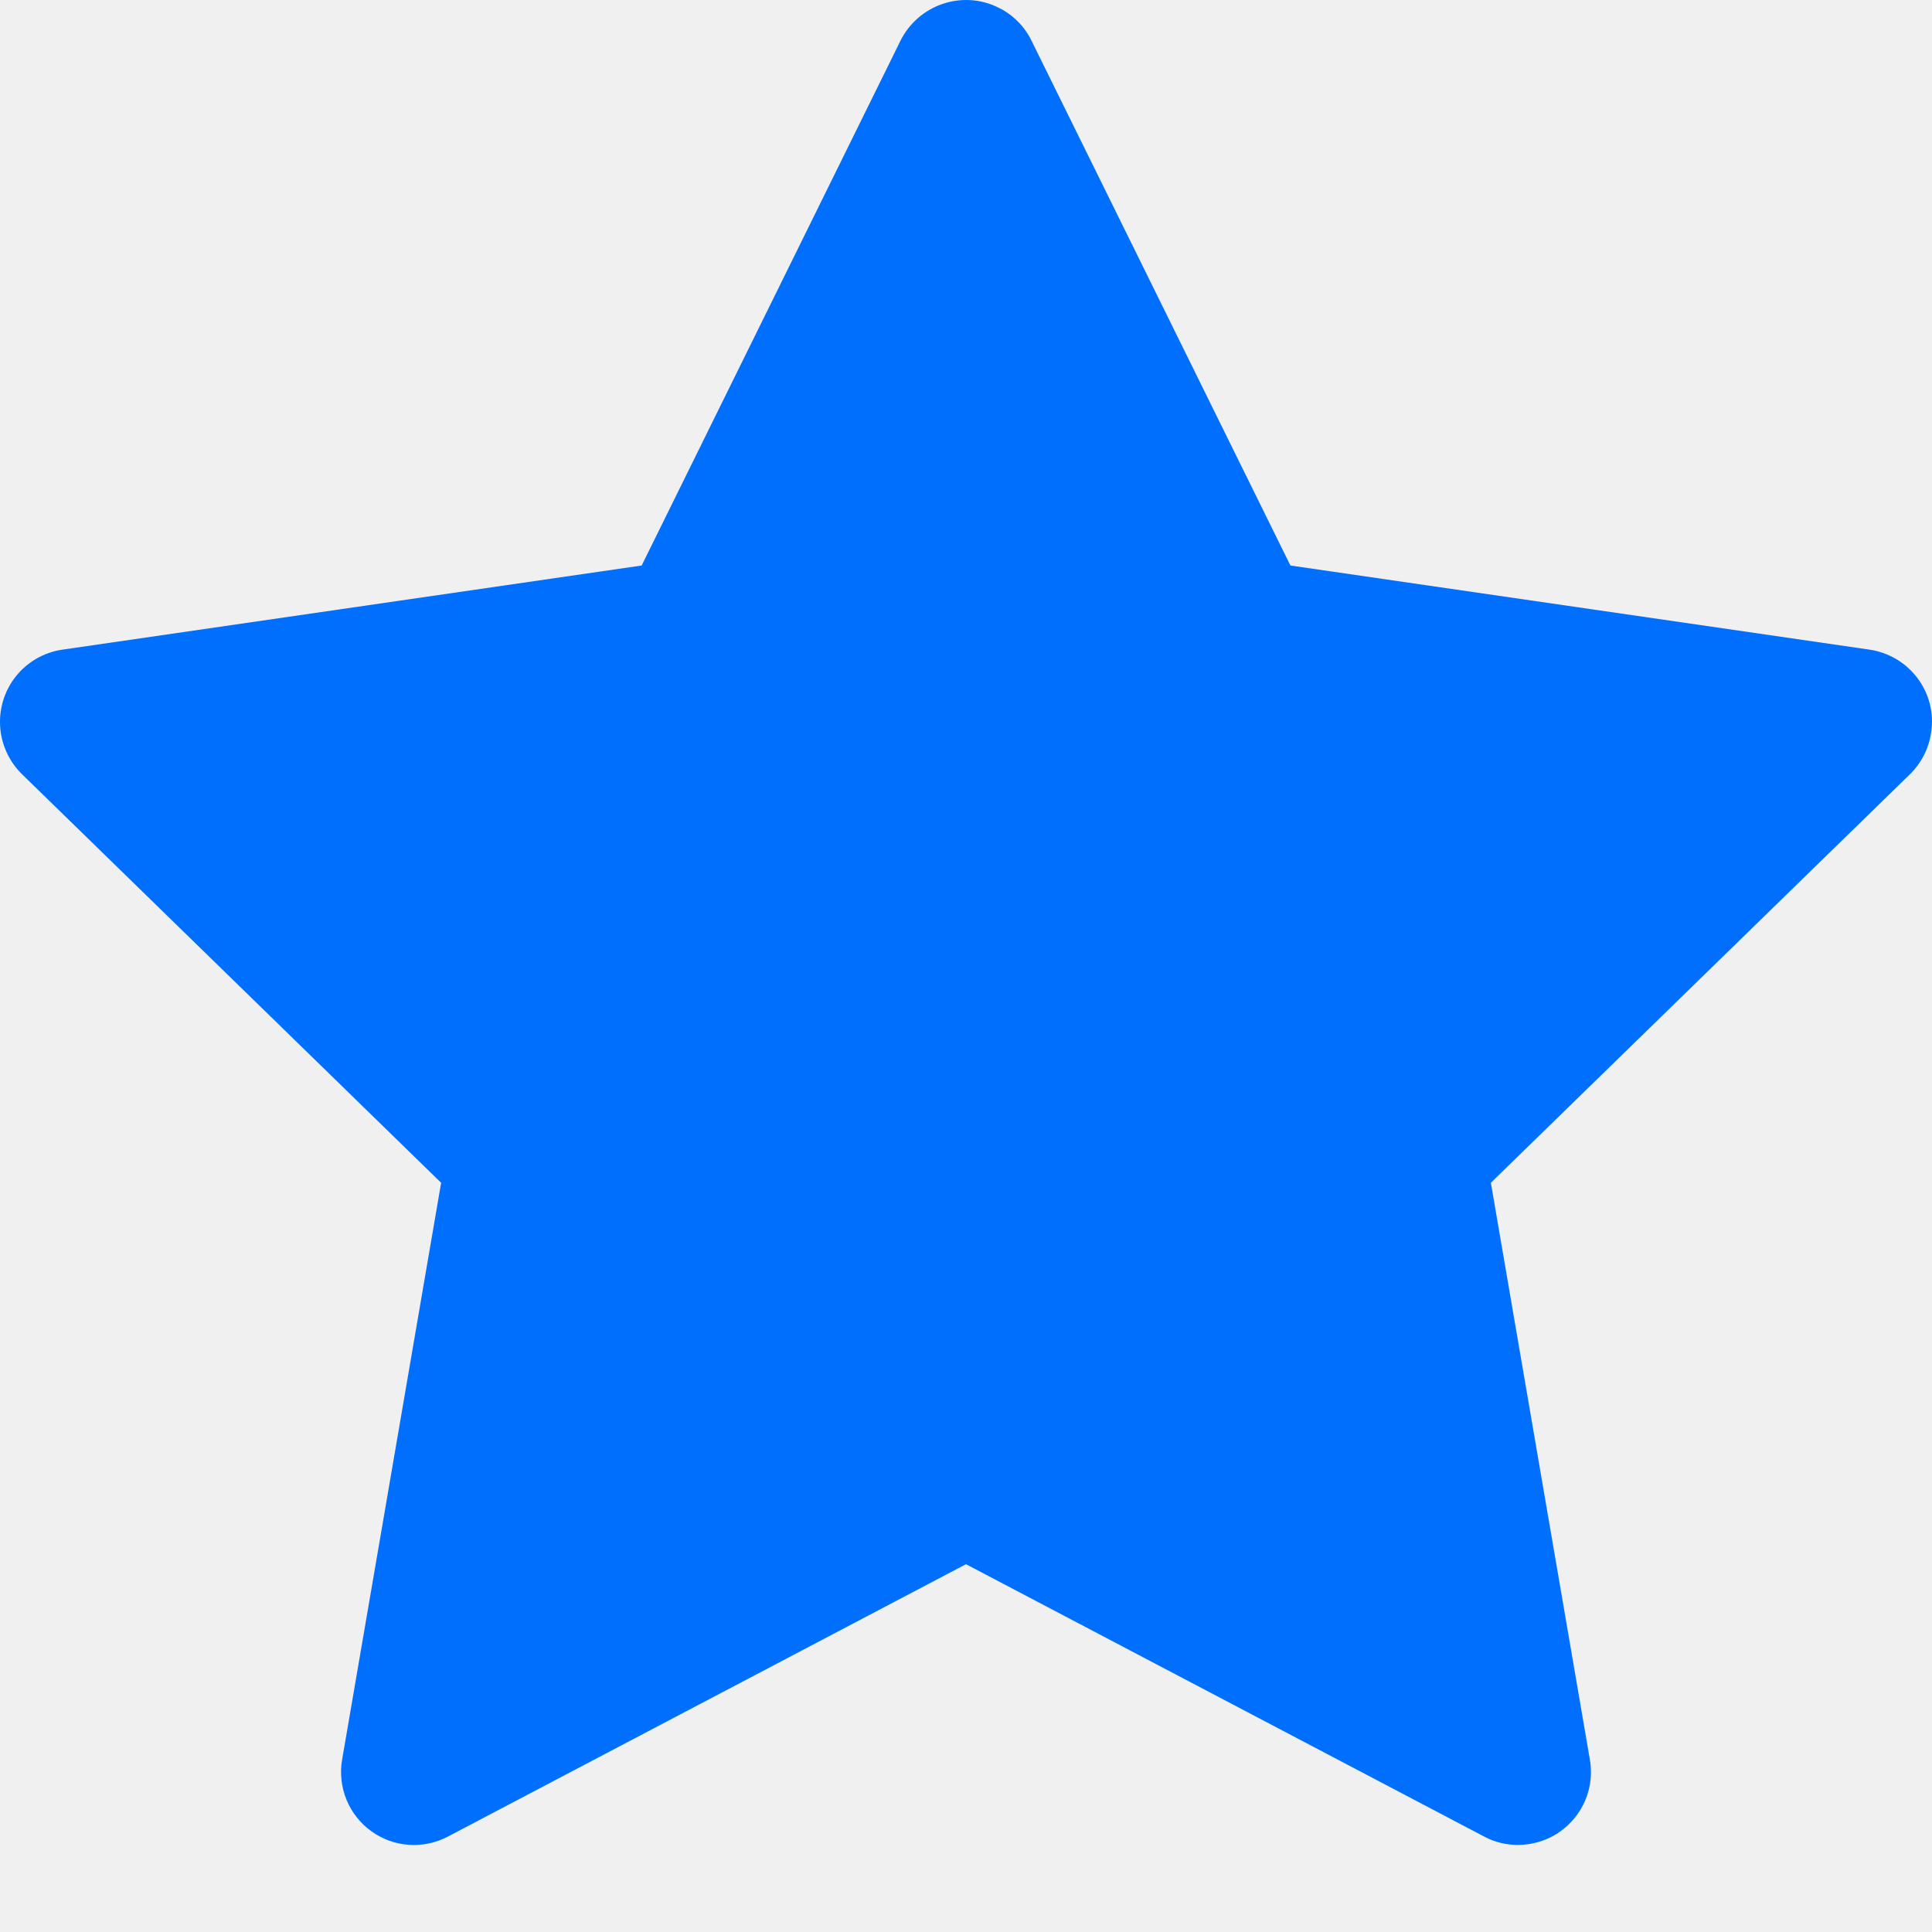
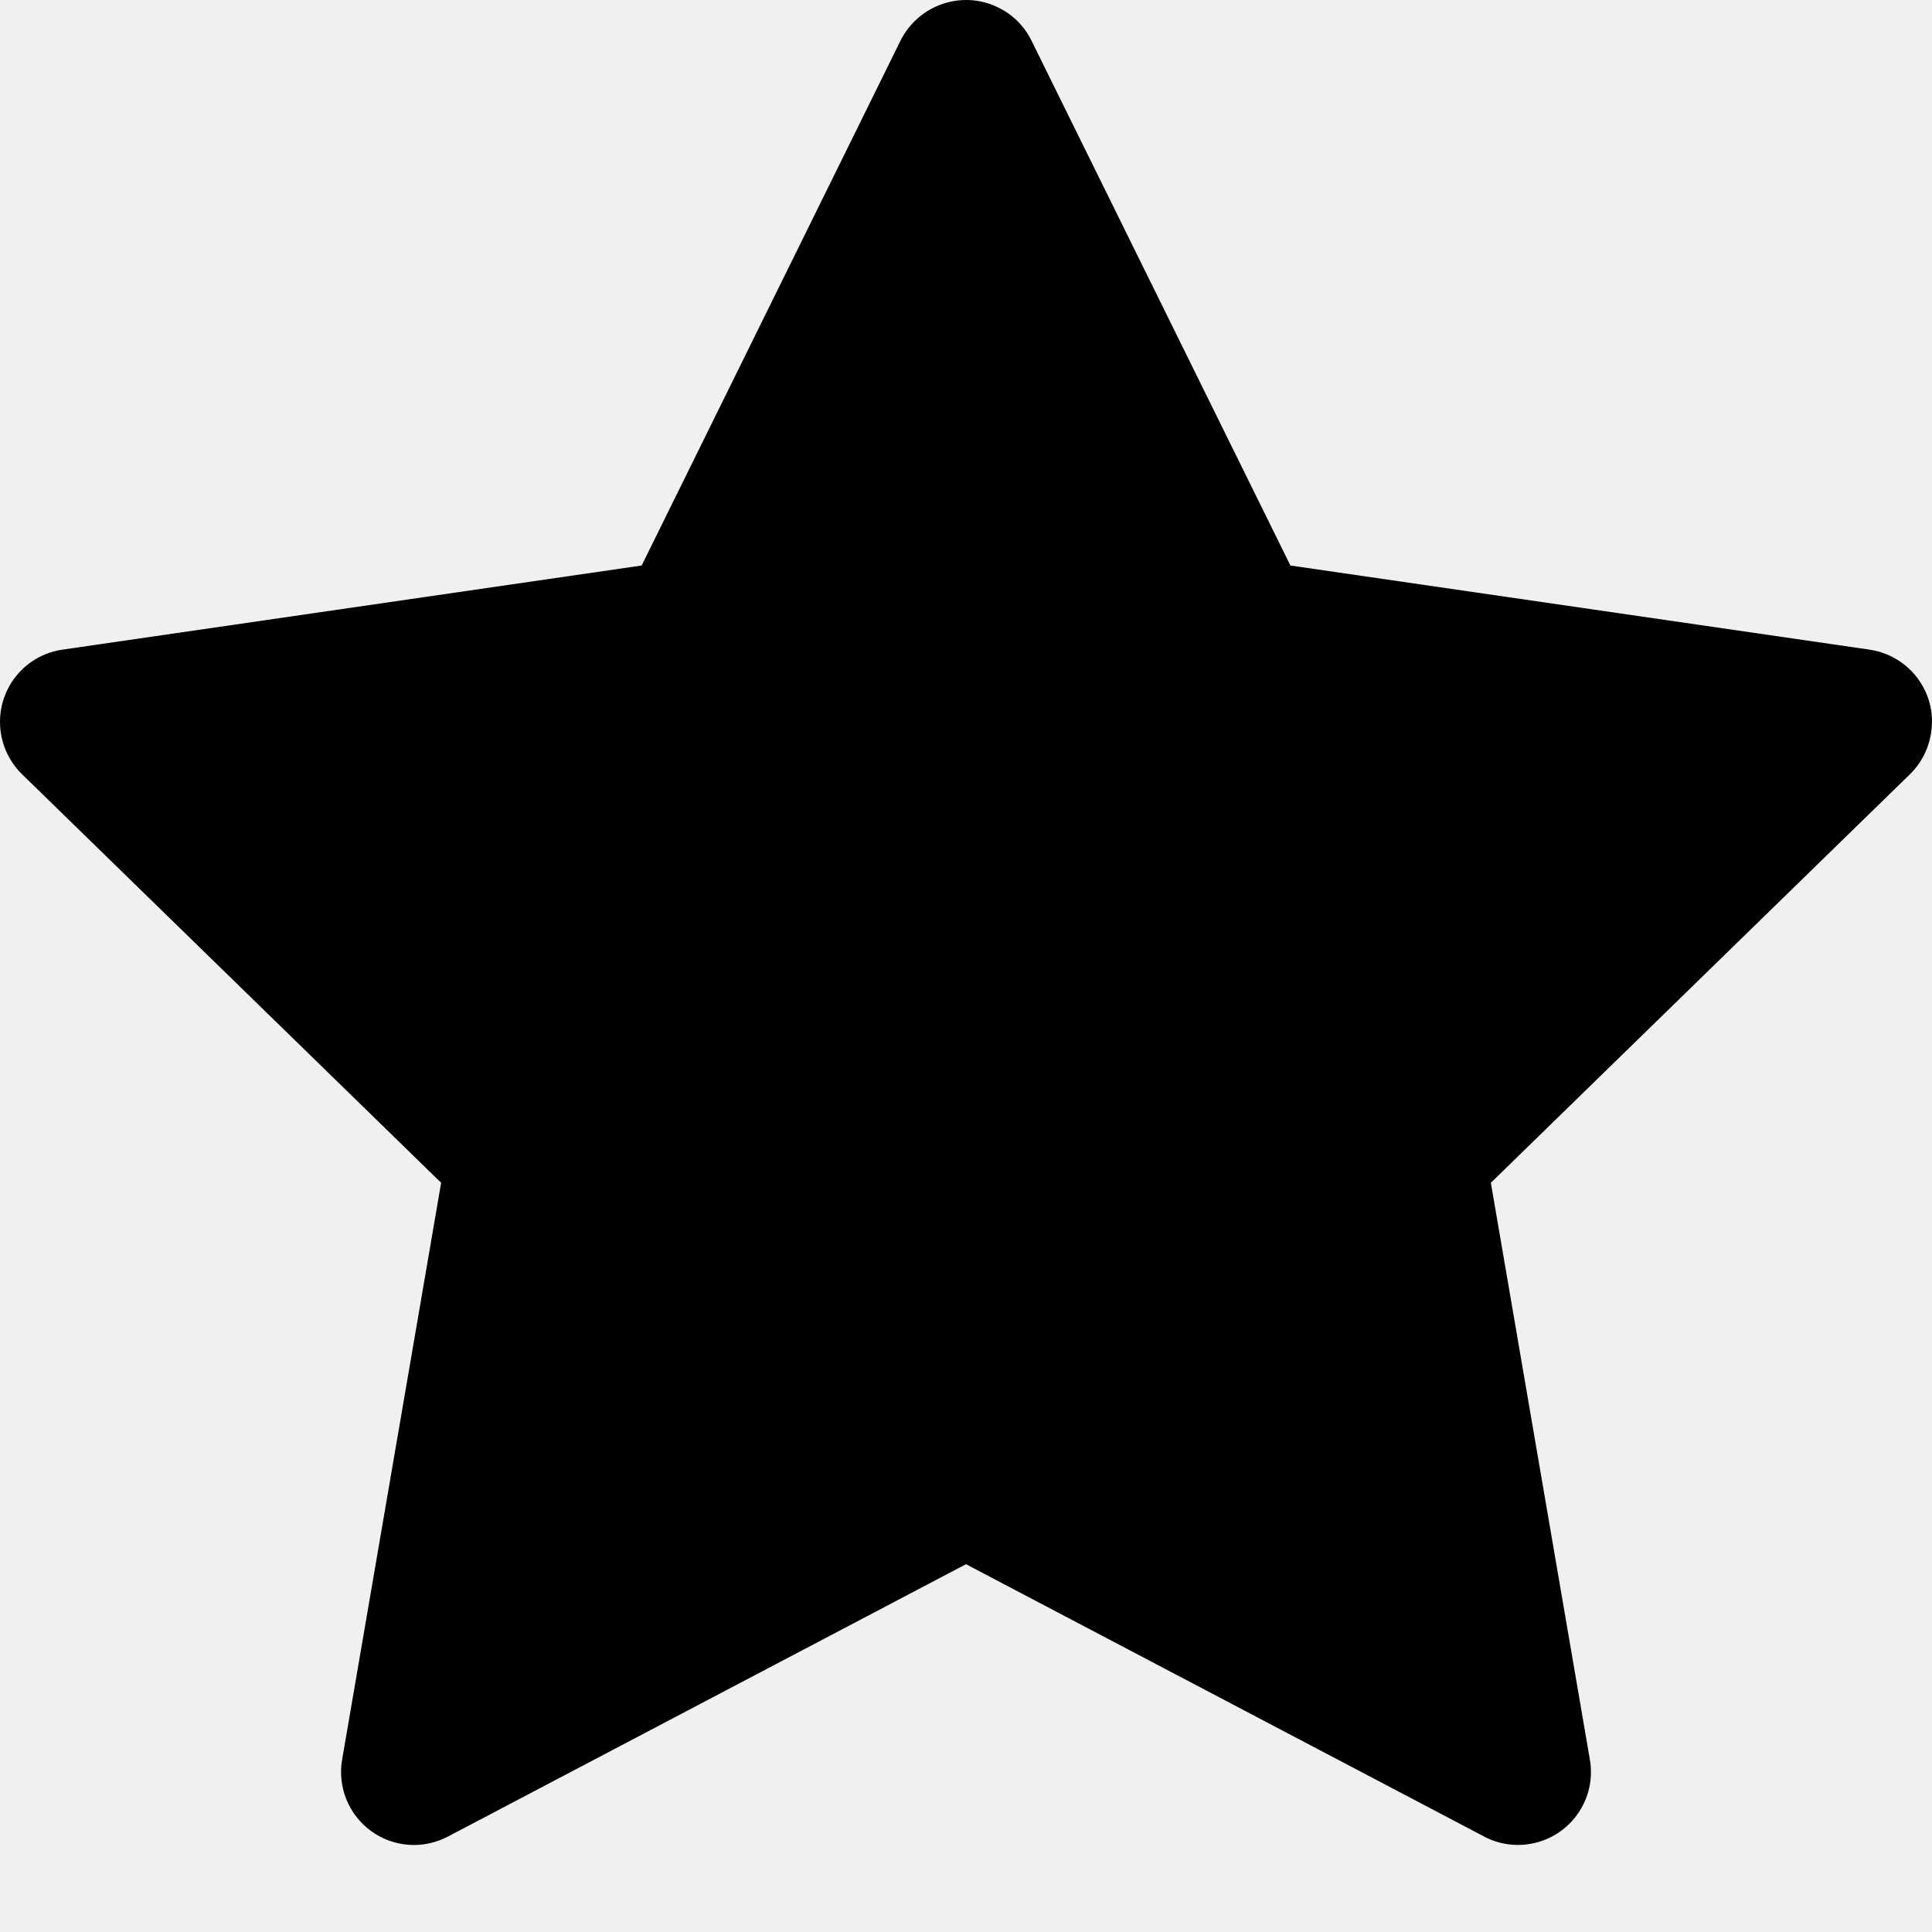
<svg xmlns="http://www.w3.org/2000/svg" width="24" height="24" viewBox="0 0 24 24" fill="none">
-   <g clip-path="url(#clip0_190_1985)">
-     <mask id="mask0_190_1985" style="mask-type:alpha" maskUnits="userSpaceOnUse" x="0" y="0" width="24" height="23">
-       <path d="M23.224 8.07L16.03 7.025L12.813 0.504C12.726 0.326 12.581 0.181 12.402 0.094C11.955 -0.128 11.411 0.057 11.187 0.504L7.971 7.025L0.776 8.07C0.577 8.099 0.396 8.192 0.257 8.334C0.089 8.506 -0.003 8.739 7.97572e-05 8.979C0.003 9.22 0.102 9.45 0.274 9.618L5.48 14.693L4.25 21.859C4.221 22.026 4.24 22.197 4.303 22.354C4.367 22.511 4.473 22.647 4.61 22.746C4.747 22.846 4.909 22.905 5.078 22.917C5.246 22.929 5.415 22.893 5.565 22.814L12 19.431L18.436 22.814C18.611 22.908 18.815 22.939 19.011 22.905C19.504 22.82 19.835 22.352 19.75 21.859L18.52 14.693L23.726 9.618C23.868 9.479 23.961 9.297 23.989 9.099C24.066 8.603 23.72 8.144 23.224 8.07Z" fill="#006FFD" />
-     </mask>
-     <g mask="url(#mask0_190_1985)">
-       <rect width="24" height="24" fill="#006FFD" />
-     </g>
-   </g>
-   <defs>
-     <clipPath id="clip0_190_1985">
-       <rect width="24" height="24" fill="white" />
-     </clipPath>
-   </defs>
+   <path d="M23.224 8.07L16.03 7.025L12.813 0.504C12.726 0.326 12.581 0.181 12.402 0.094C11.955 -0.128 11.411 0.057 11.187 0.504L7.971 7.025L0.776 8.07C0.577 8.099 0.396 8.192 0.257 8.334C0.089 8.506 -0.003 8.739 7.97572e-05 8.979C0.003 9.22 0.102 9.45 0.274 9.618L5.48 14.693L4.25 21.859C4.221 22.026 4.24 22.197 4.303 22.354C4.367 22.511 4.473 22.647 4.61 22.746C4.747 22.846 4.909 22.905 5.078 22.917C5.246 22.929 5.415 22.893 5.565 22.814L12 19.431L18.436 22.814C18.611 22.908 18.815 22.939 19.011 22.905C19.504 22.82 19.835 22.352 19.75 21.859L18.52 14.693L23.726 9.618C23.868 9.479 23.961 9.297 23.989 9.099C24.066 8.603 23.72 8.144 23.224 8.07Z" fill="currentColor" />
</svg>
